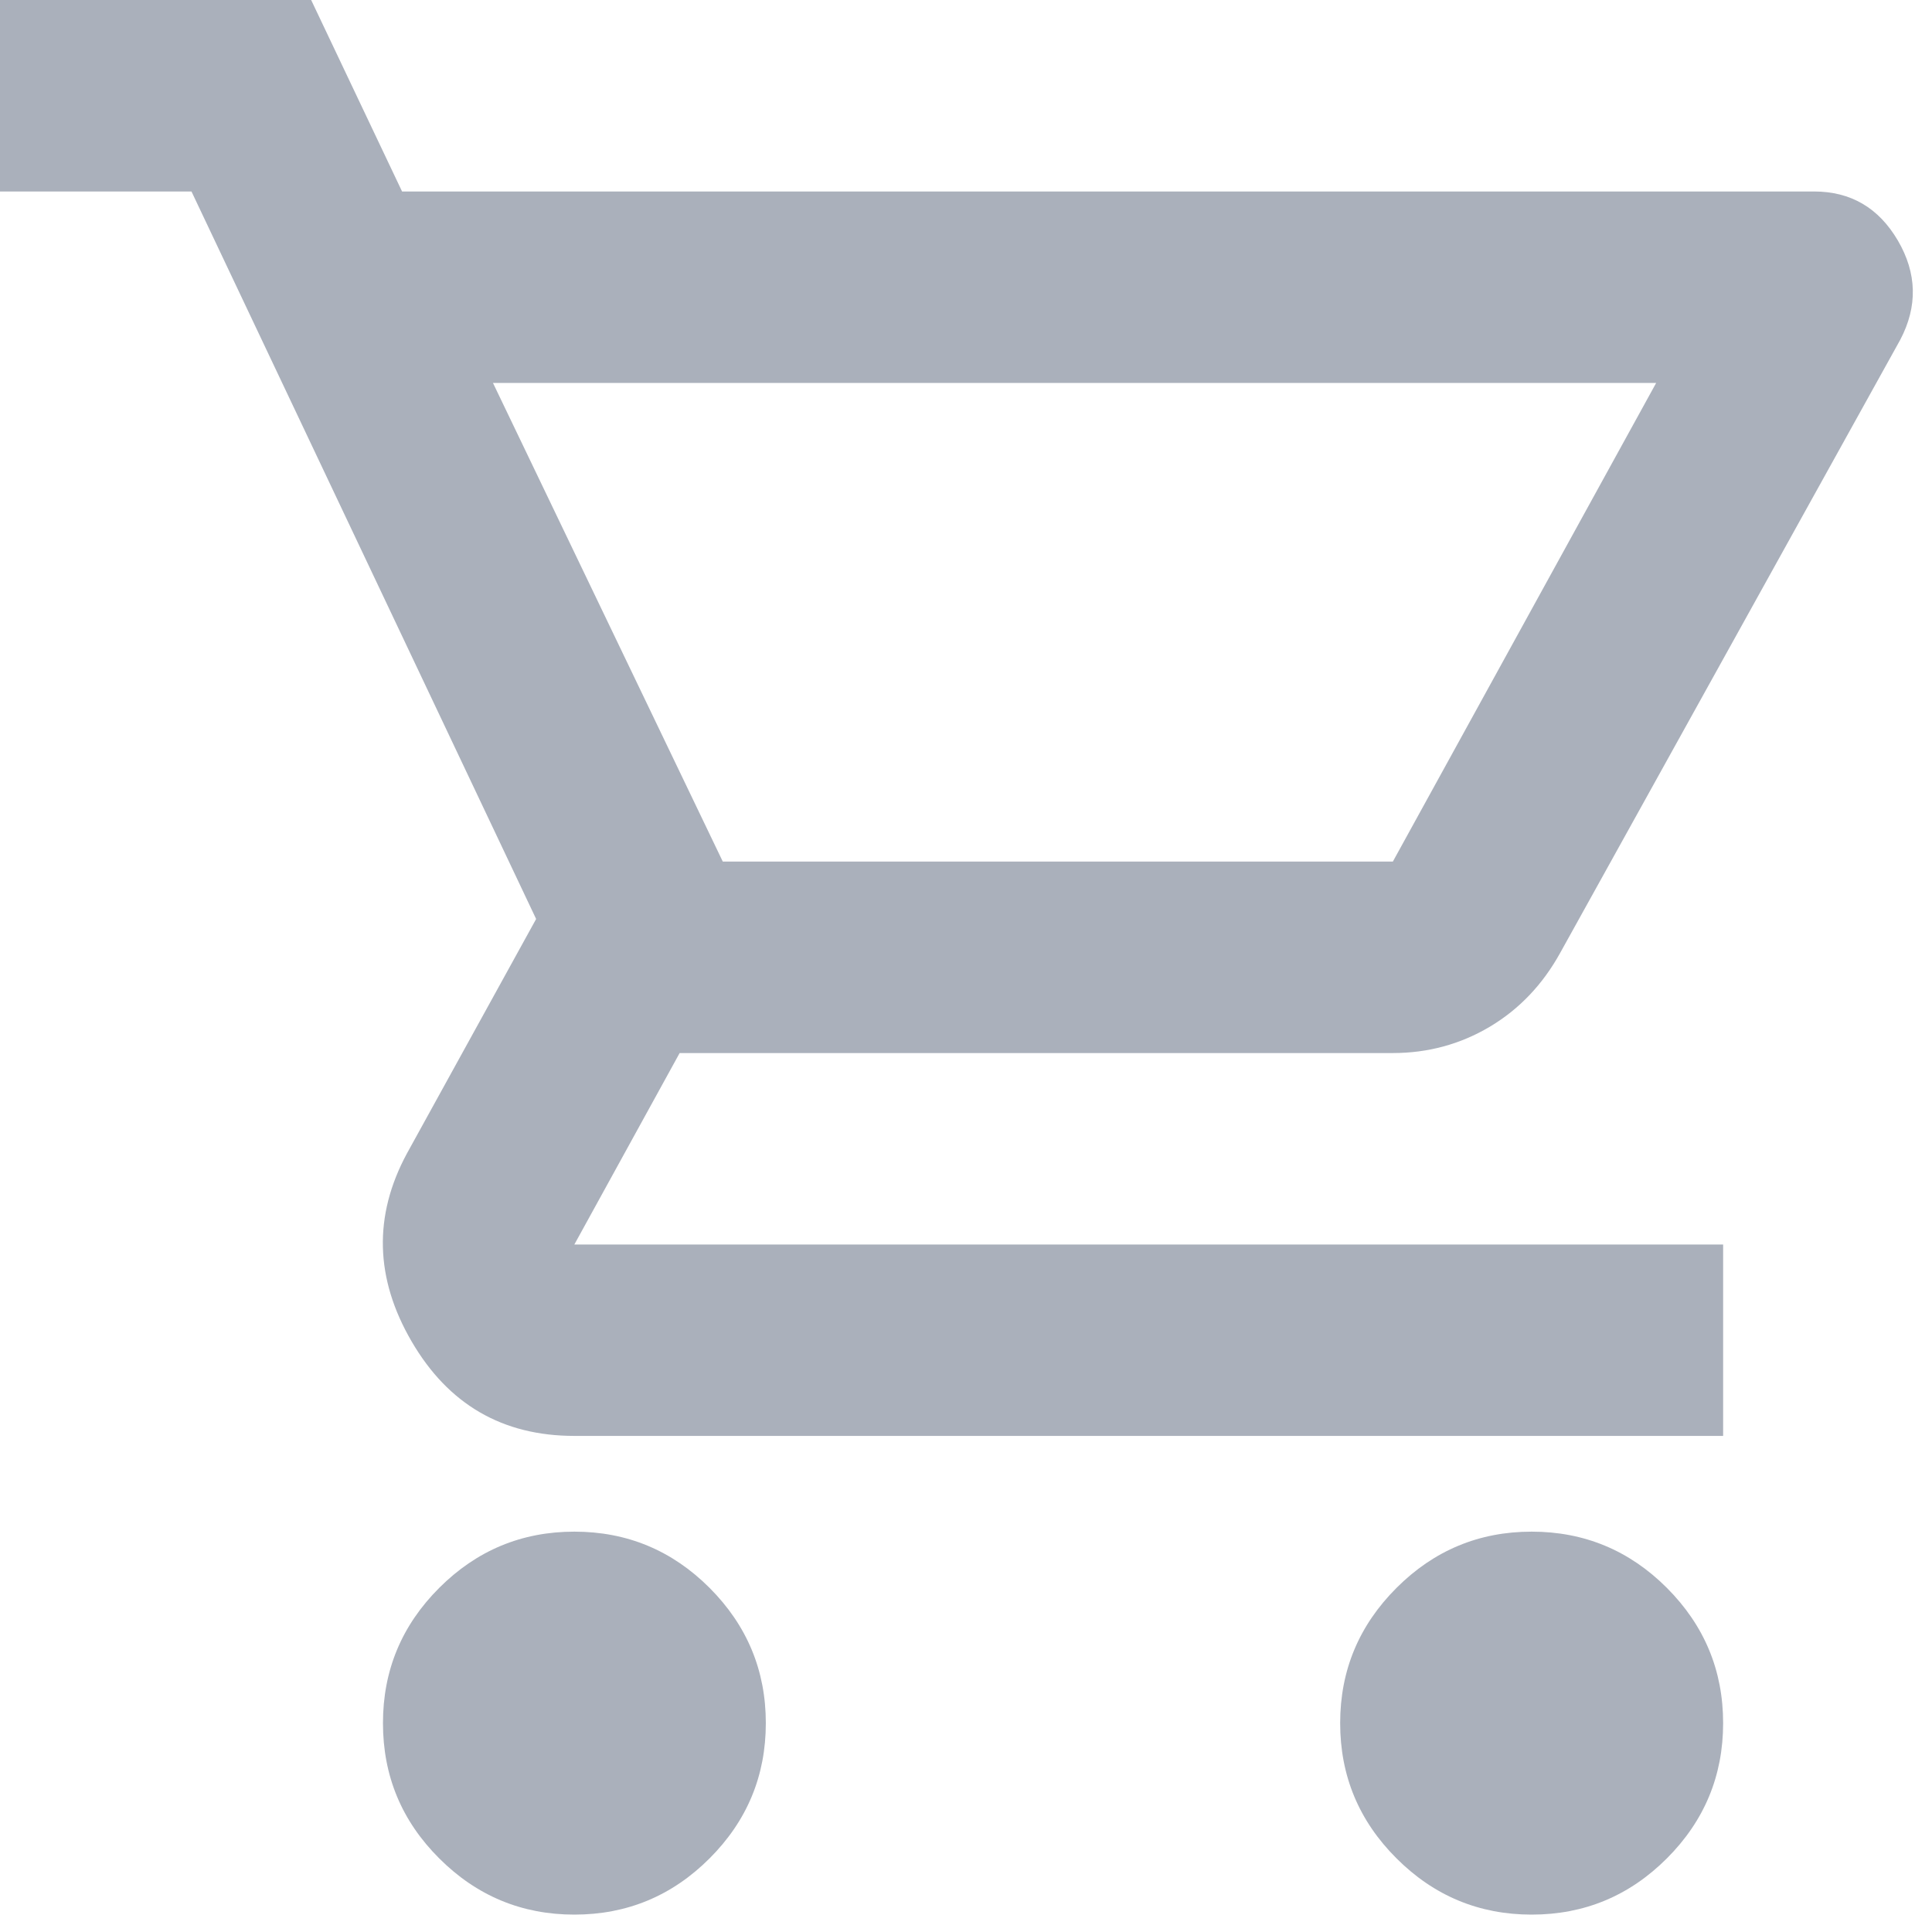
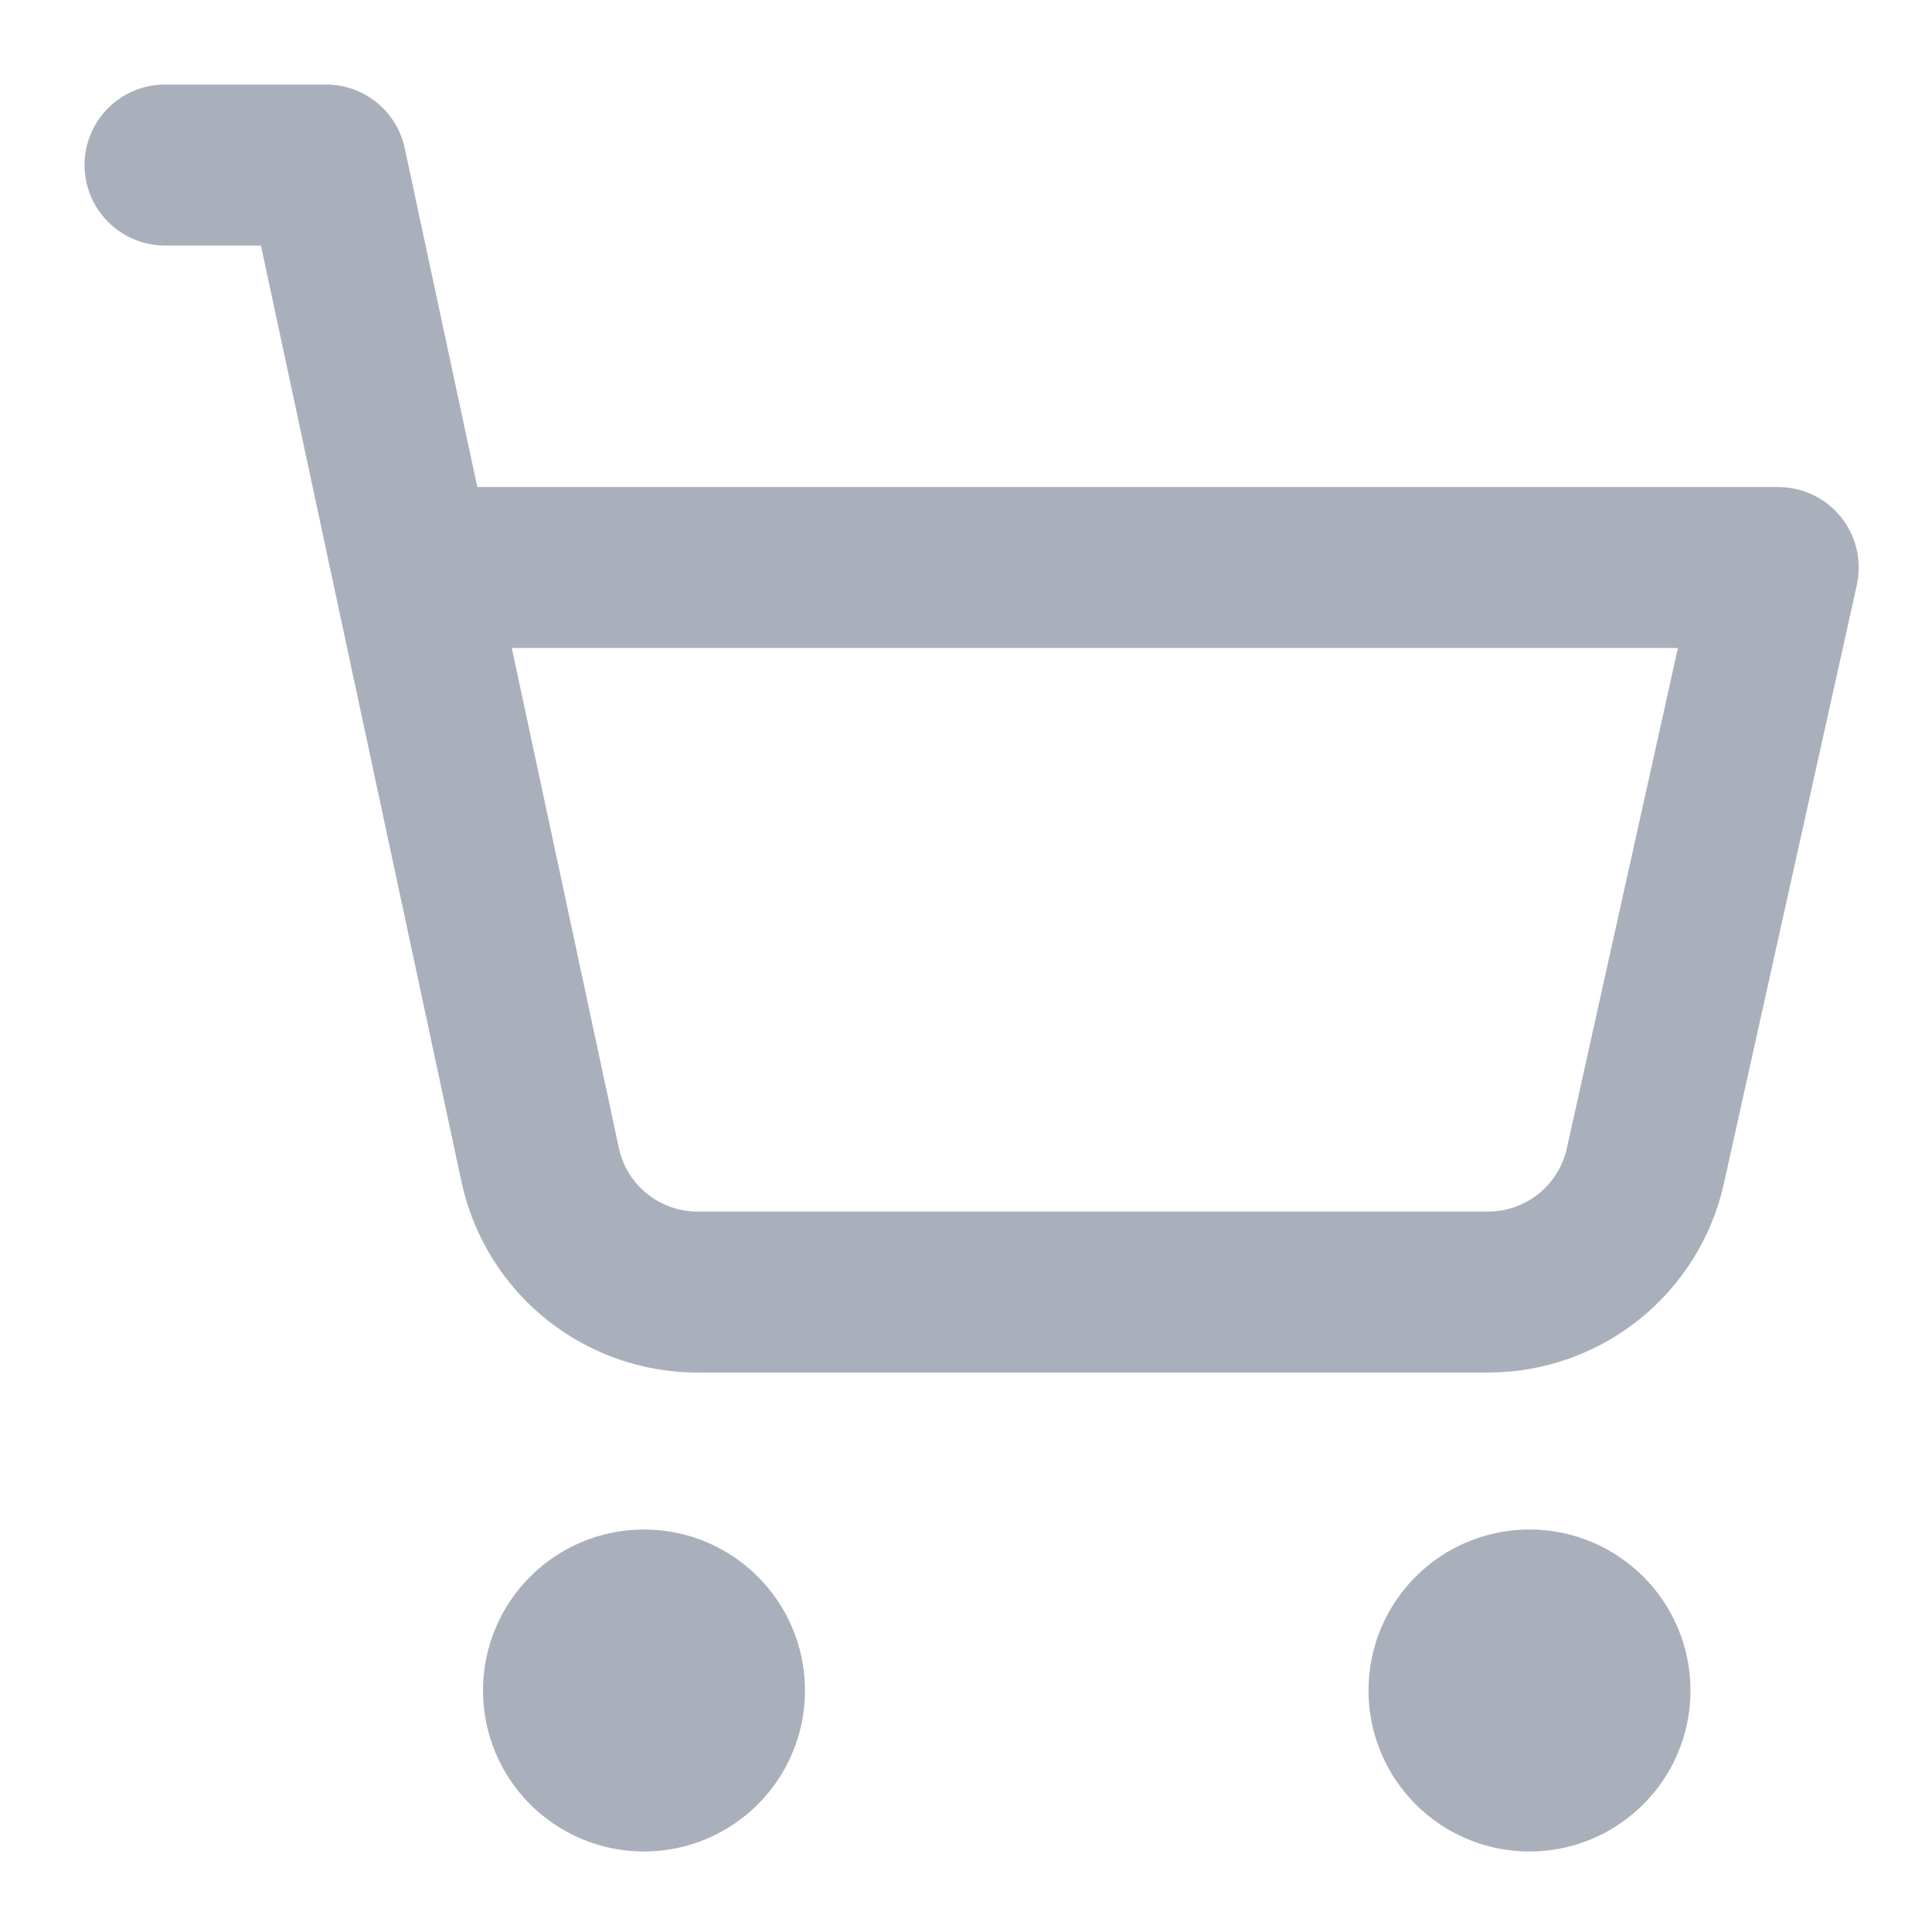
- <svg xmlns="http://www.w3.org/2000/svg" width="18" height="18" viewBox="0 0 18 18" fill="none">
-   <path d="M4.092 17.314C3.742 16.965 3.568 16.545 3.568 16.054C3.568 15.563 3.742 15.144 4.092 14.794C4.441 14.445 4.861 14.27 5.351 14.27C5.842 14.27 6.262 14.445 6.611 14.794C6.96 15.144 7.135 15.563 7.135 16.054C7.135 16.545 6.96 16.965 6.611 17.314C6.262 17.663 5.842 17.838 5.351 17.838C4.861 17.838 4.441 17.663 4.092 17.314ZM13.011 17.314C12.661 16.965 12.486 16.545 12.486 16.054C12.486 15.563 12.661 15.144 13.011 14.794C13.36 14.445 13.78 14.27 14.27 14.27C14.761 14.27 15.181 14.445 15.53 14.794C15.879 15.144 16.054 15.563 16.054 16.054C16.054 16.545 15.879 16.965 15.53 17.314C15.181 17.663 14.761 17.838 14.27 17.838C13.78 17.838 13.36 17.663 13.011 17.314ZM4.593 3.568L6.734 8.027H12.977L15.43 3.568H4.593ZM3.746 1.784H16.901C17.243 1.784 17.503 1.936 17.682 2.241C17.86 2.546 17.868 2.854 17.704 3.166L14.538 8.874C14.374 9.172 14.155 9.402 13.88 9.566C13.605 9.729 13.304 9.811 12.977 9.811H6.332L5.351 11.595H16.054V13.378H5.351C4.682 13.378 4.177 13.085 3.835 12.498C3.493 11.911 3.478 11.327 3.791 10.747L4.995 8.562L1.784 1.784H0V0H2.899L3.746 1.784Z" fill="#AAB0BB" />
+ <svg xmlns="http://www.w3.org/2000/svg" width="18" height="18" viewBox="0 0 24 24" fill="none">
+   <circle cx="8" cy="21" r="1" fill="#AAB0BB" stroke="#AAB0BB" stroke-width="2" />
+   <circle cx="19" cy="21" r="1" fill="#AAB0BB" stroke="#AAB0BB" stroke-width="2" />
+   <path d="M2.05 2.05h2l2.66 12.42a2 2 0 0 0 2 1.58h9.78a2 2 0 0 0 1.95-1.57l1.65-7.43H5.12" stroke="#AAB0BB" stroke-width="2" stroke-linecap="round" stroke-linejoin="round" />
</svg>
